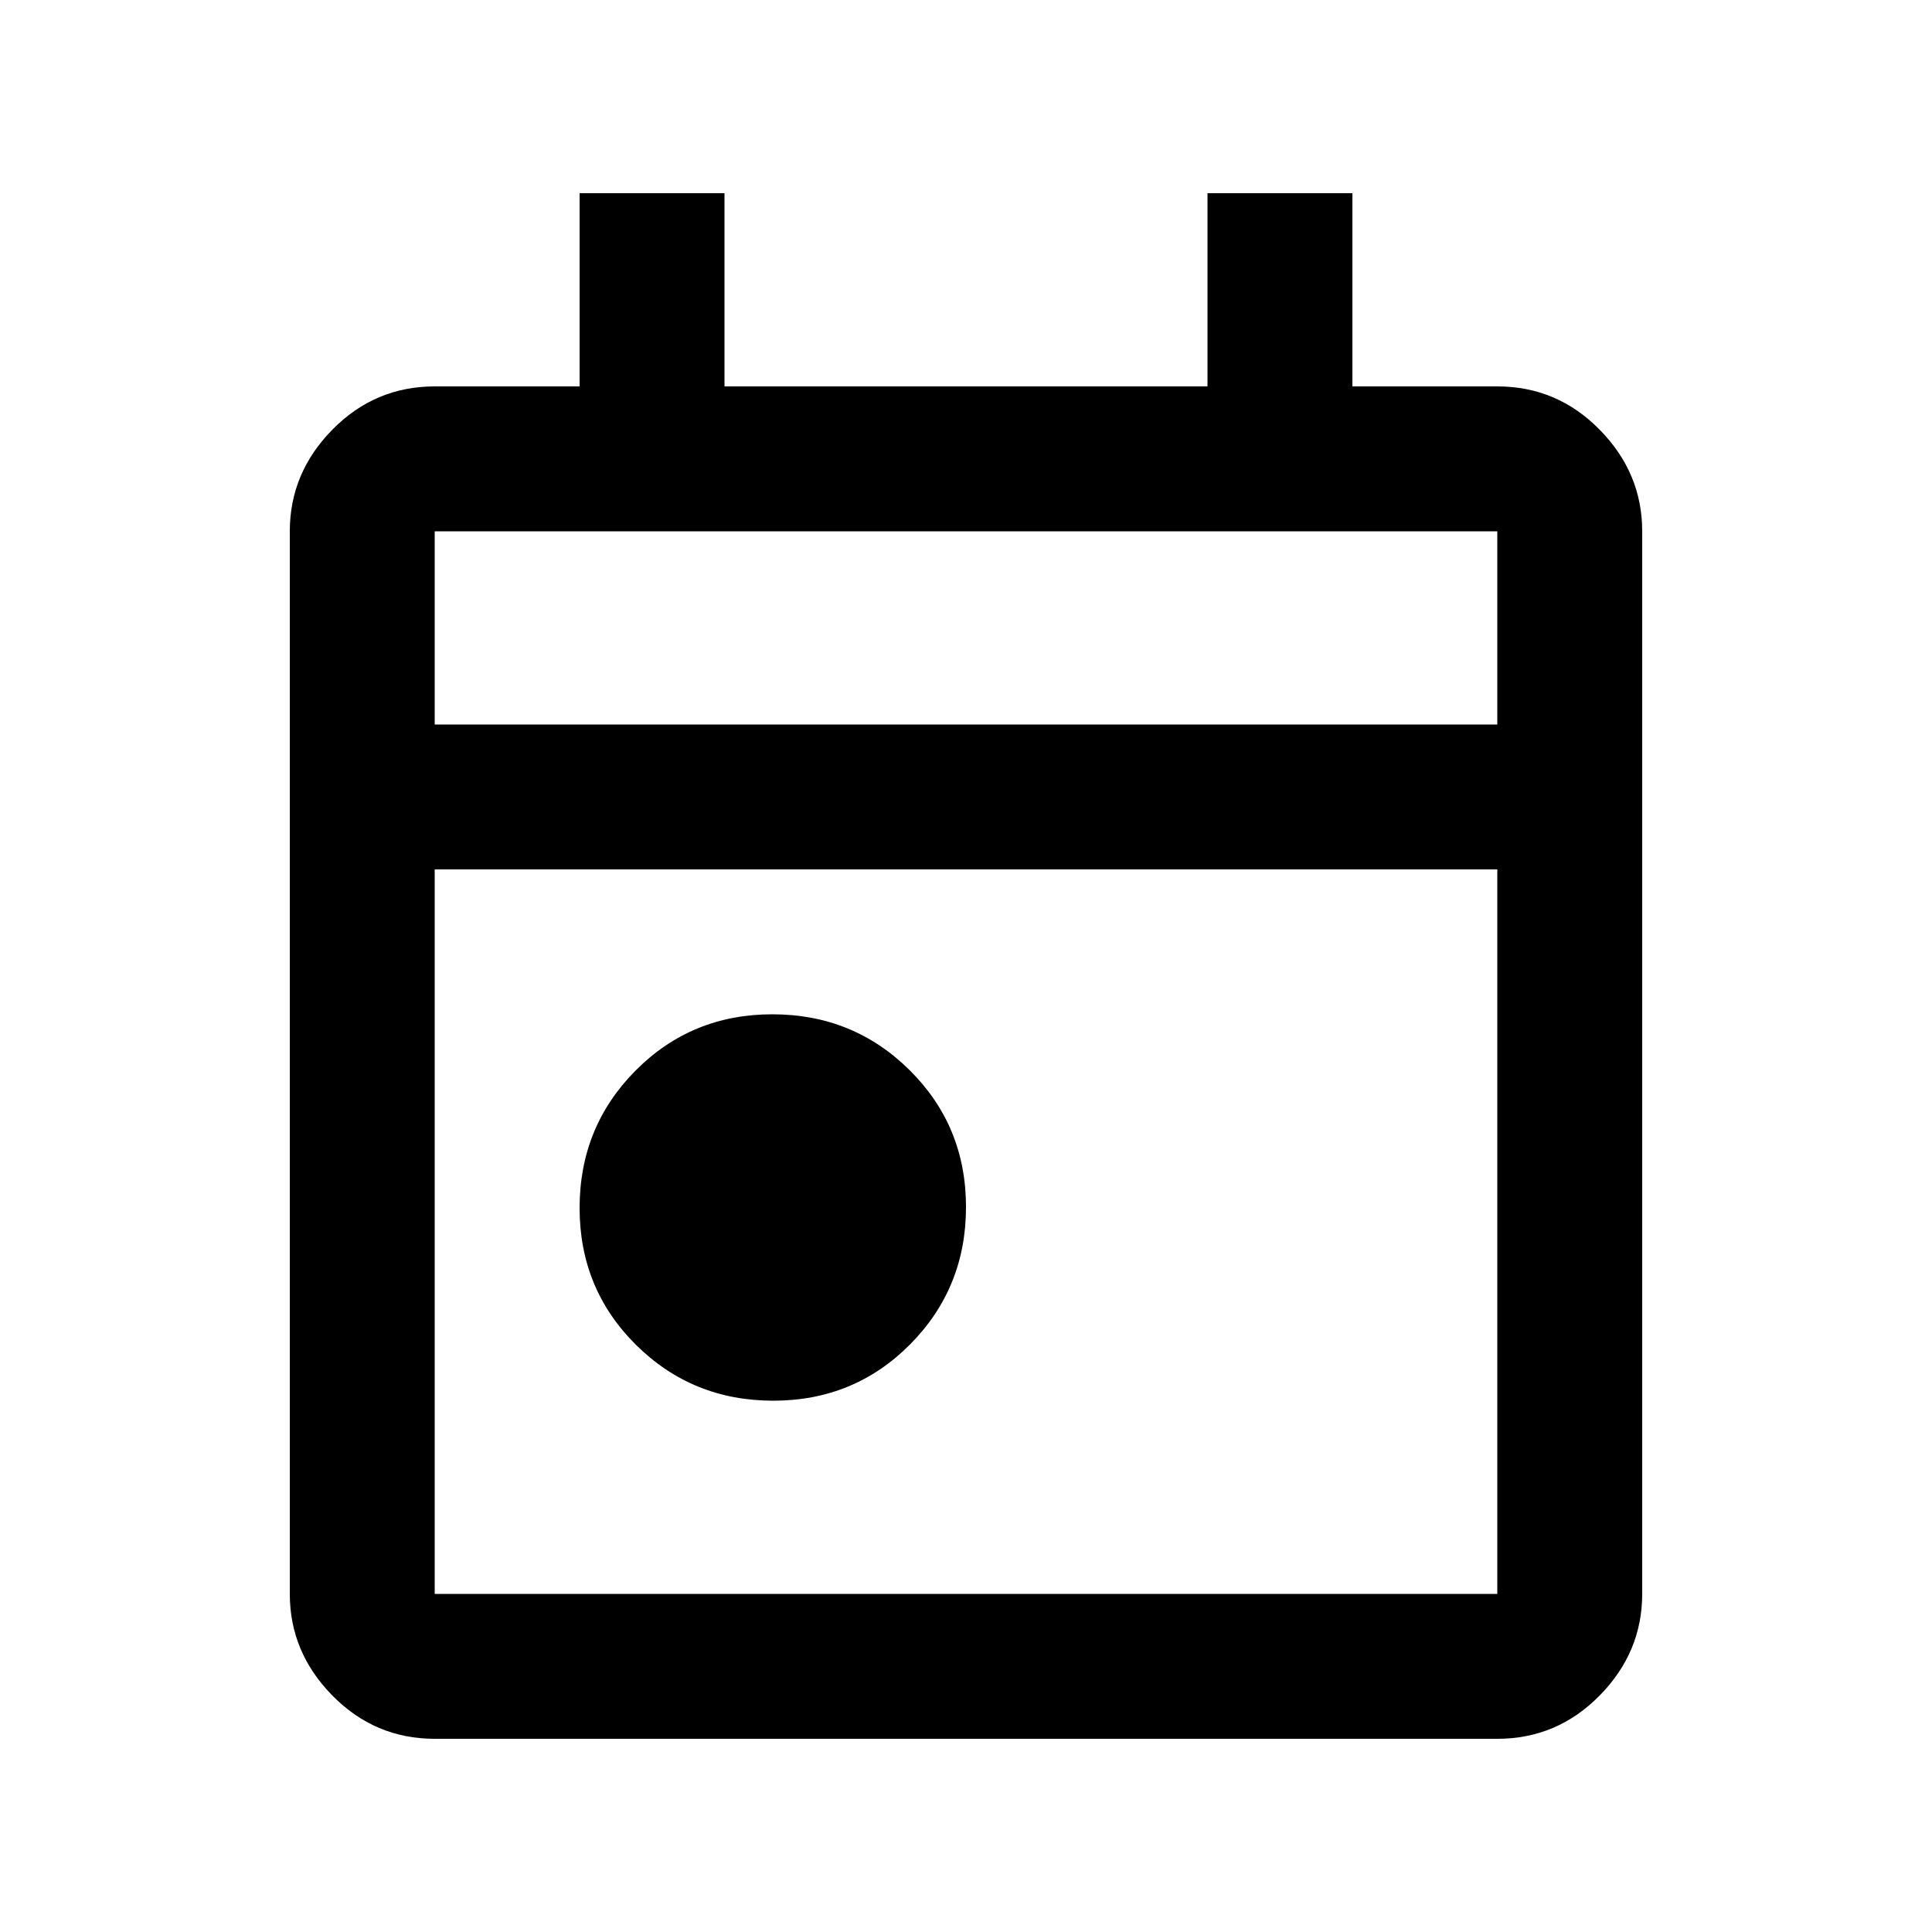
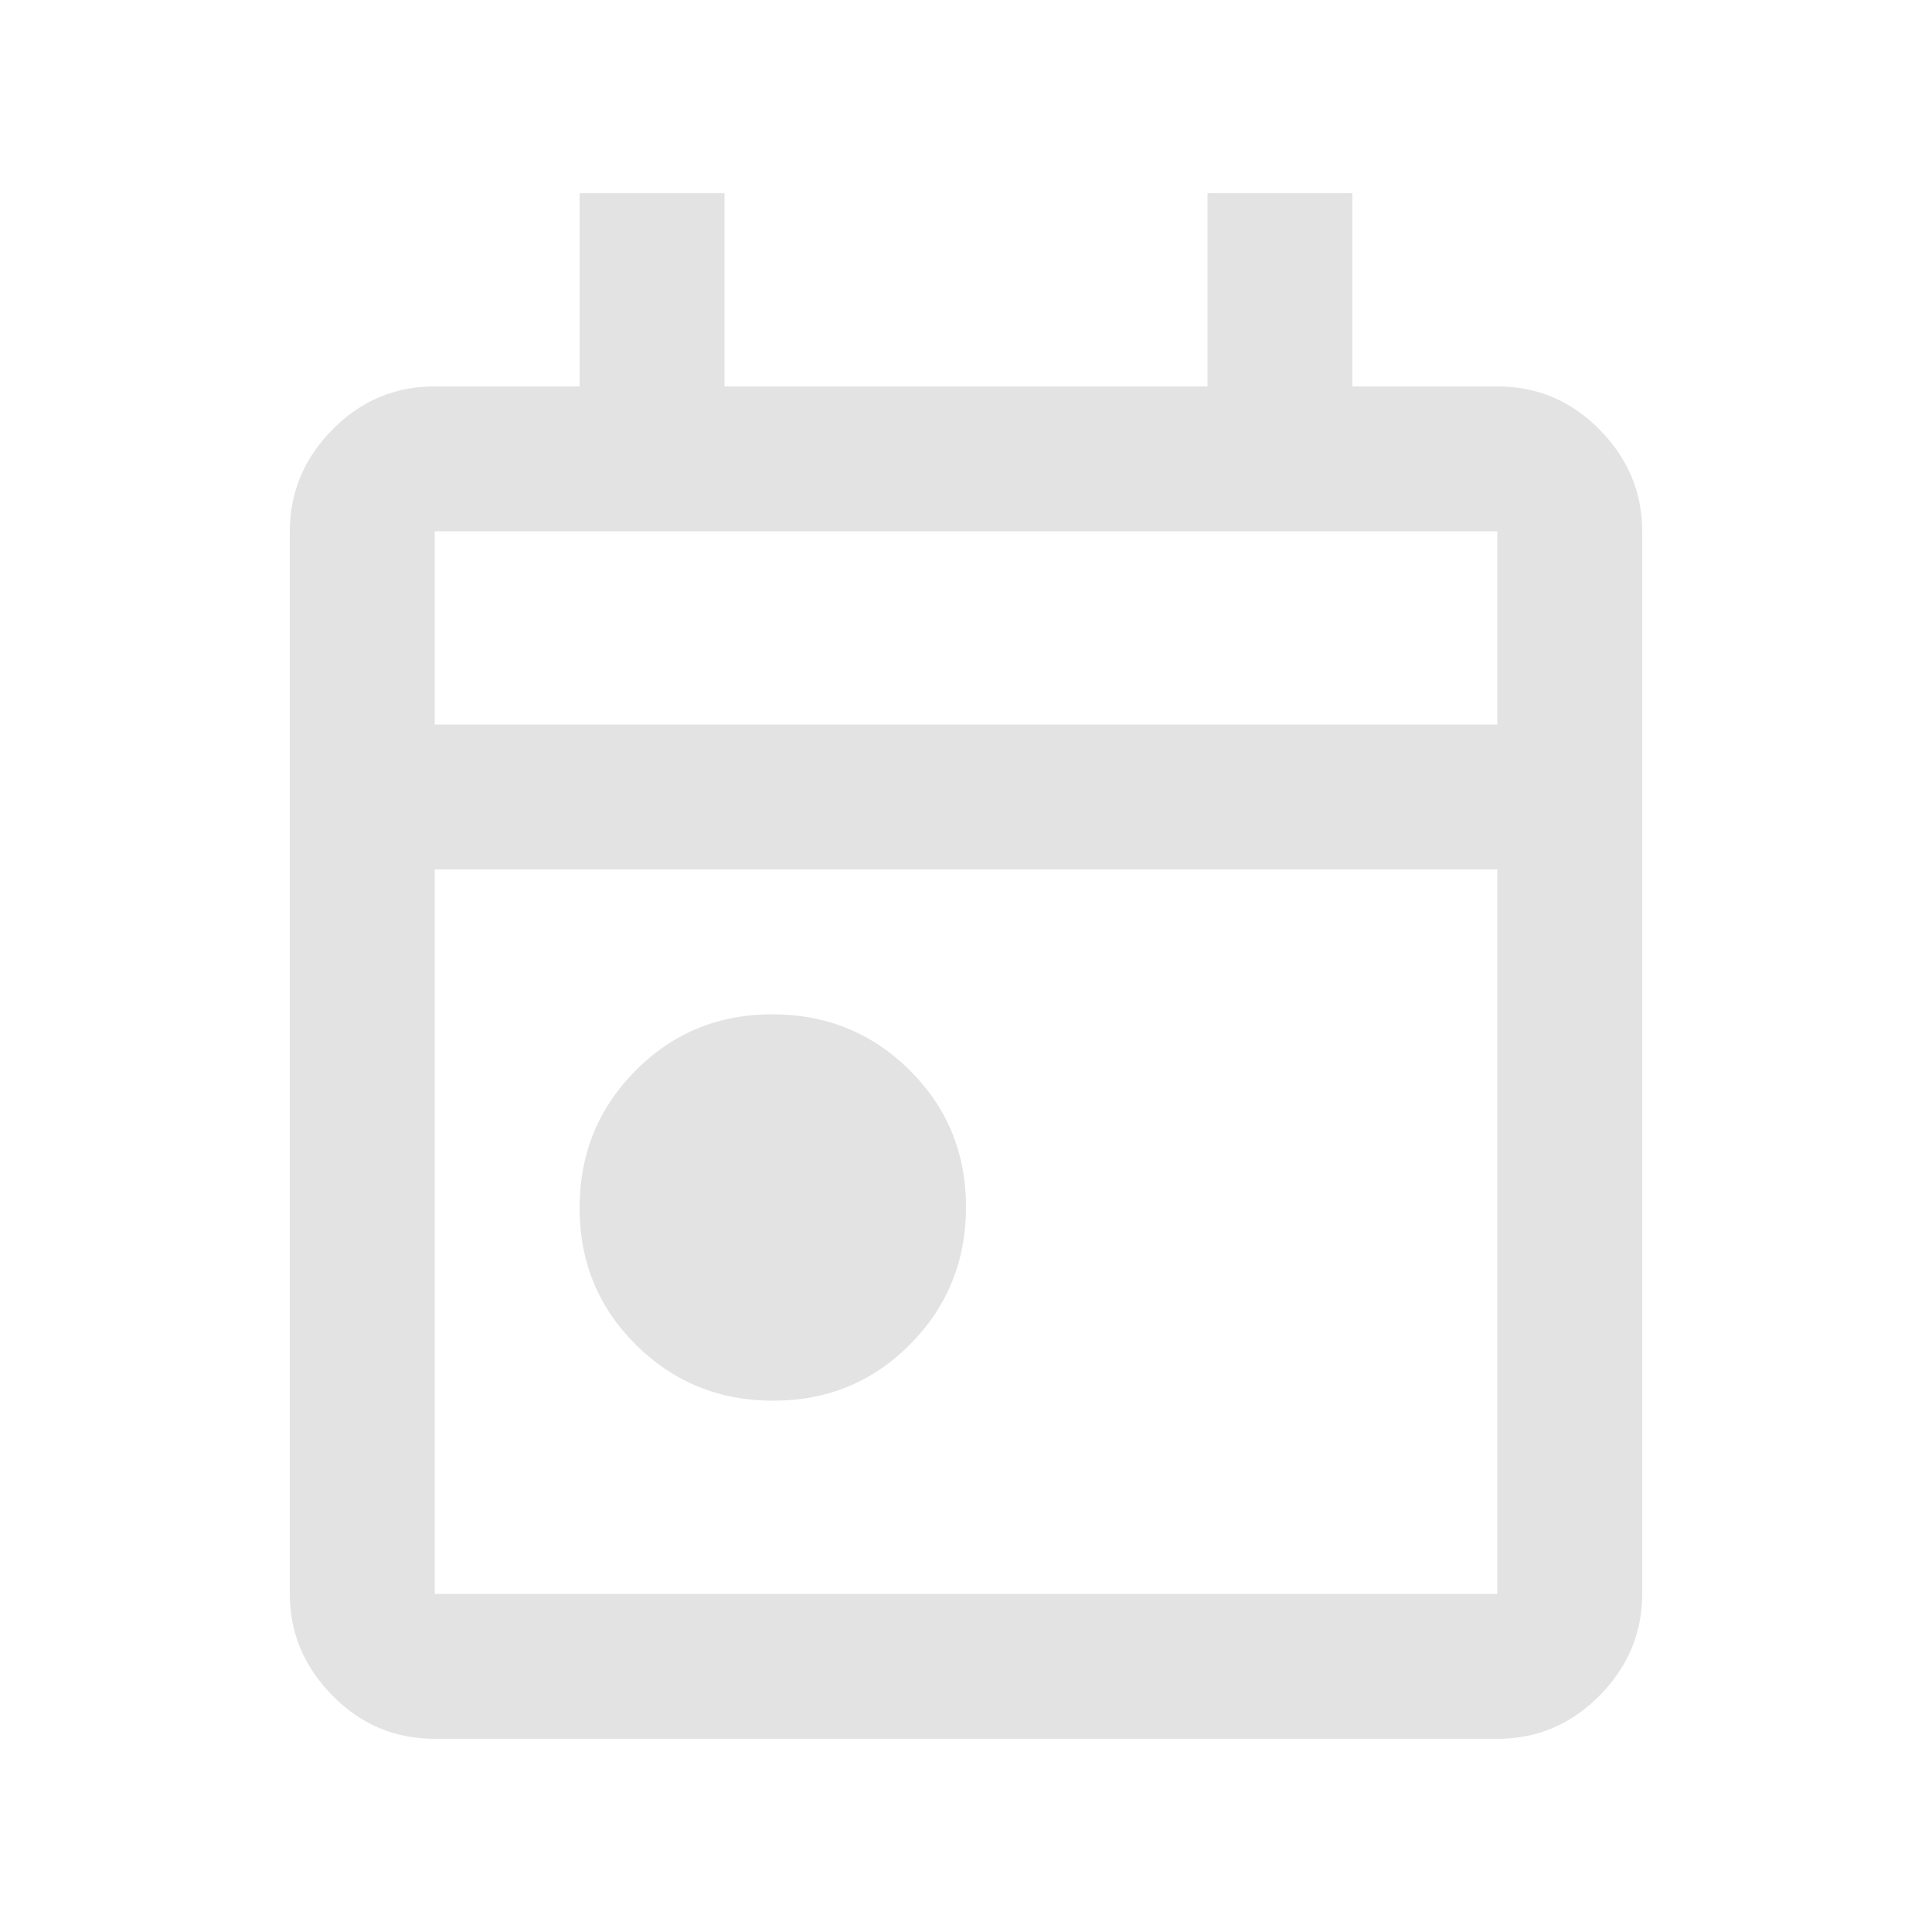
- <svg xmlns="http://www.w3.org/2000/svg" height="20" viewBox="0 -960 960 960" width="20">
-   <path d="M384.23-264Q344-264 316-291.77q-28-27.78-28-68Q288-400 315.77-428q27.78-28 68-28Q424-456 452-428.23q28 27.78 28 68Q480-320 452.23-292q-27.78 28-68 28ZM216-96q-29.7 0-50.85-21.5Q144-139 144-168v-528q0-29 21.15-50.5T216-768h72v-96h72v96h240v-96h72v96h72q29.7 0 50.85 21.5Q816-725 816-696v528q0 29-21.15 50.5T744-96H216Zm0-72h528v-360H216v360Zm0-432h528v-96H216v96Zm0 0v-96 96Z" />
+ <svg xmlns="http://www.w3.org/2000/svg" height="20px" viewBox="0 -960 960 960" width="20px" fill="#e3e3e3">
+   <path d="M316-291.77q-28-27.78-28-68Q288-400 315.77-428q27.78-28 68-28Q424-456 452-428.23q28 27.78 28 68Q480-320 452.23-292q-27.78 28-68 28Q344-264 316-291.77ZM216-96q-29.7 0-50.85-21.5Q144-139 144-168v-528q0-29 21.15-50.5T216-768h72v-96h72v96h240v-96h72v96h72q29.7 0 50.85 21.5Q816-725 816-696v528q0 29-21.15 50.5T744-96H216Zm0-72h528v-360H216v360Zm0-432h528v-96H216v96Zm0 0v-96 96Z" />
</svg>
